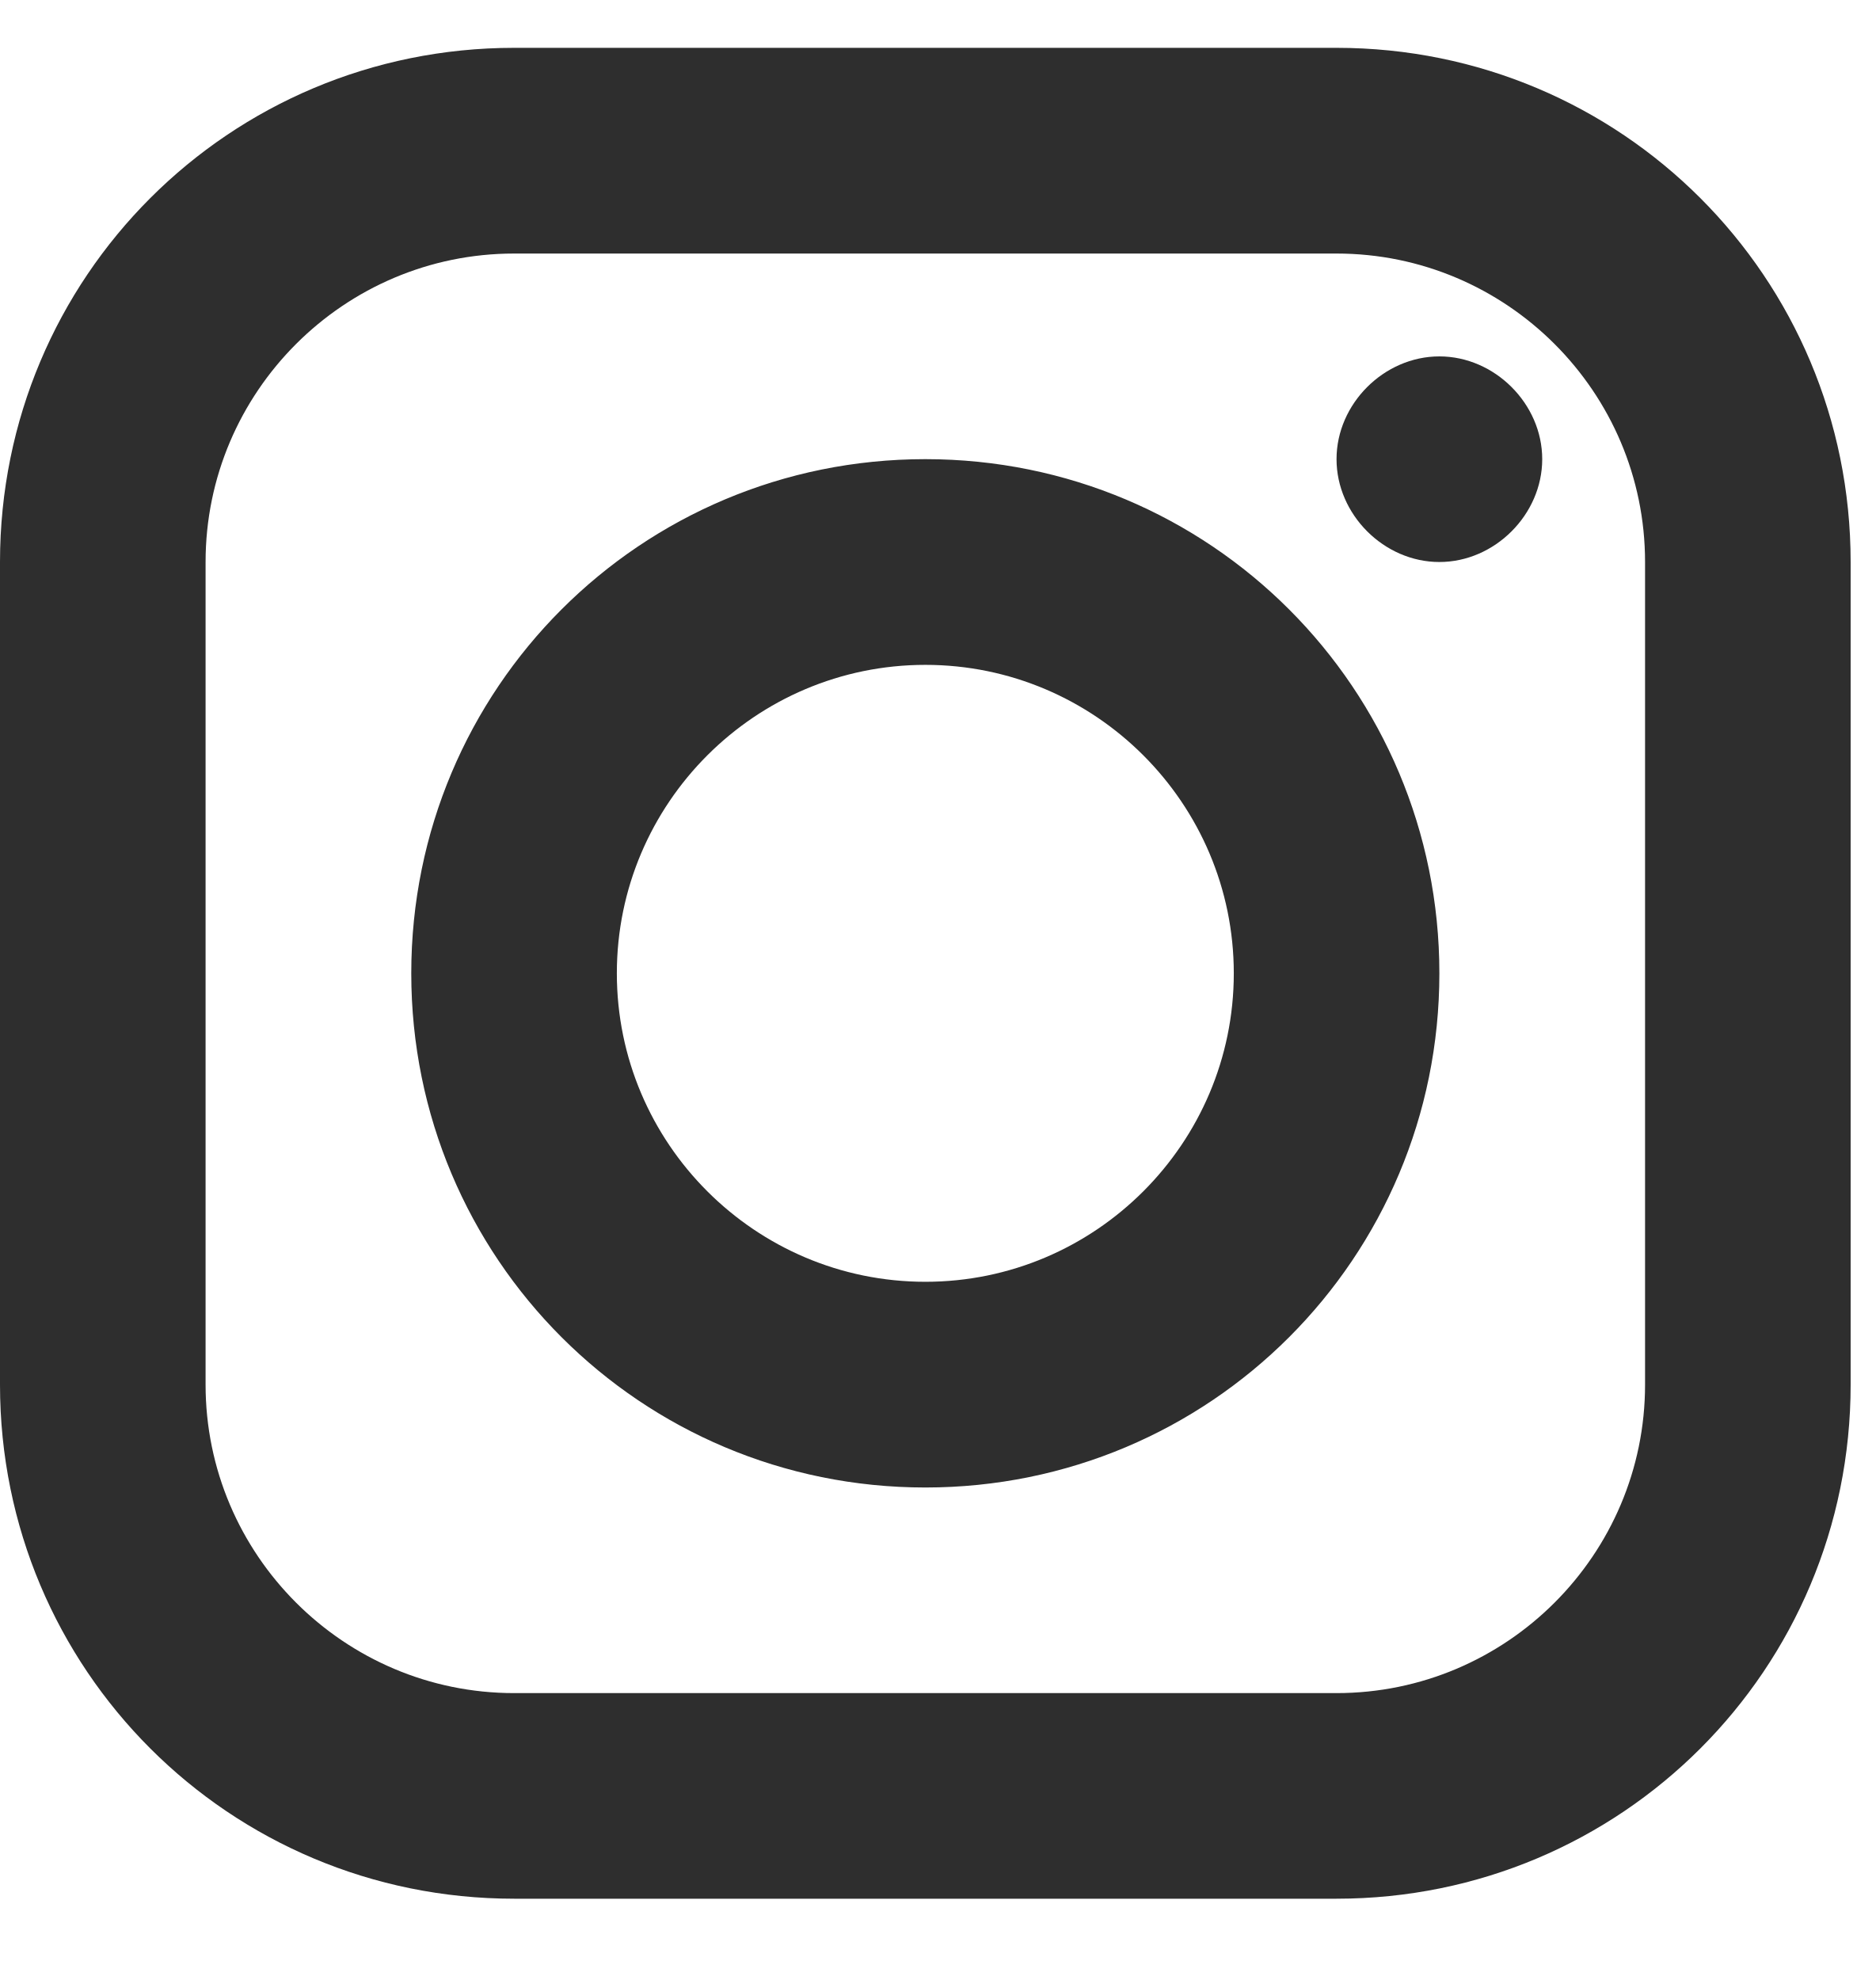
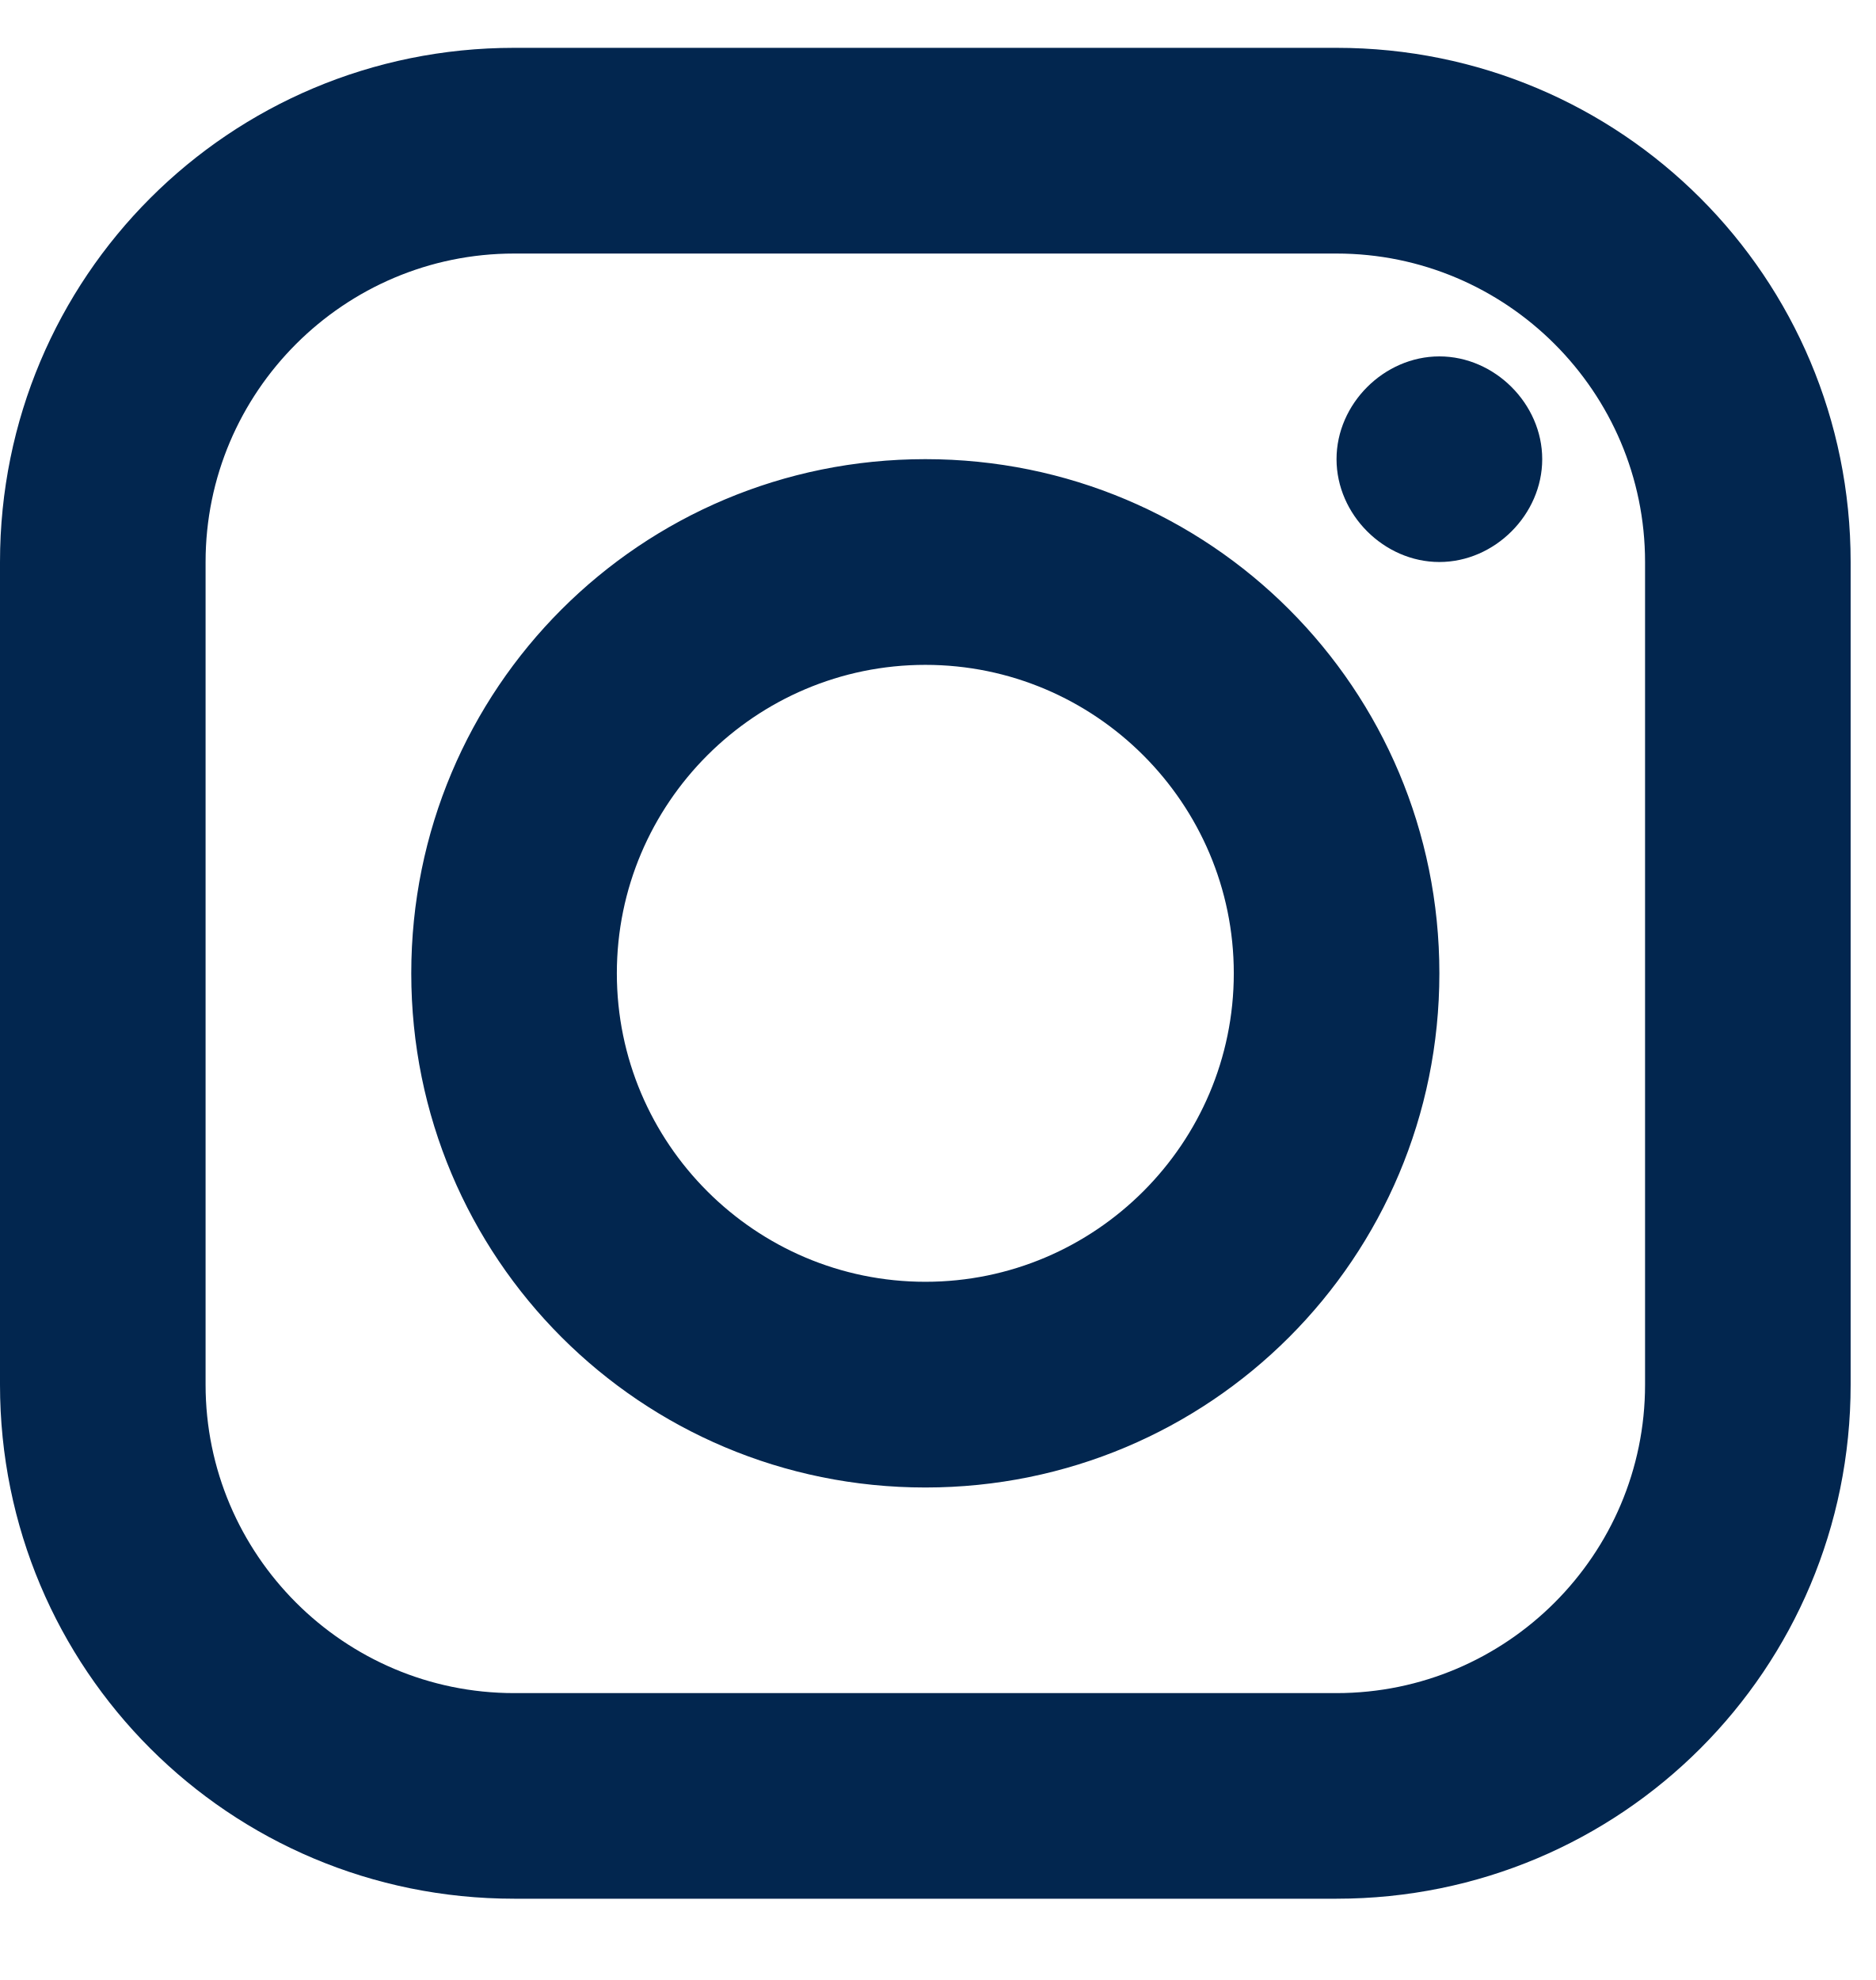
<svg xmlns="http://www.w3.org/2000/svg" width="18" height="19" viewBox="0 0 18 19" fill="none">
-   <path d="M4.934 0.459C2.201 0.459 0 2.66 0 5.393V13.287C0 16.019 2.201 18.22 4.934 18.22H12.827C15.56 18.22 17.761 16.019 17.761 13.287V5.393C17.761 2.66 15.56 0.459 12.827 0.459H4.934ZM4.934 2.433H12.827C14.459 2.433 15.788 3.761 15.788 5.393V13.287C15.788 14.919 14.459 16.247 12.827 16.247H4.934C3.302 16.247 1.973 14.919 1.973 13.287V5.393C1.973 3.761 3.302 2.433 4.934 2.433ZM13.814 3.42C13.283 3.42 12.827 3.875 12.827 4.406C12.827 4.938 13.283 5.393 13.814 5.393C14.345 5.393 14.801 4.938 14.801 4.406C14.801 3.875 14.345 3.42 13.814 3.42ZM8.881 4.406C6.148 4.406 3.947 6.607 3.947 9.34C3.947 12.072 6.148 14.274 8.881 14.274C11.613 14.274 13.814 12.072 13.814 9.34C13.814 6.607 11.613 4.406 8.881 4.406ZM8.881 6.38C10.512 6.38 11.841 7.708 11.841 9.34C11.841 10.972 10.512 12.3 8.881 12.3C7.249 12.3 5.92 10.972 5.92 9.34C5.92 7.708 7.249 6.38 8.881 6.38Z" fill="#2E2E2E" />
+   <path d="M4.934 0.459C2.201 0.459 0 2.66 0 5.393V13.287C0 16.019 2.201 18.22 4.934 18.22H12.827C15.56 18.22 17.761 16.019 17.761 13.287V5.393C17.761 2.66 15.56 0.459 12.827 0.459H4.934ZM4.934 2.433H12.827C14.459 2.433 15.788 3.761 15.788 5.393V13.287C15.788 14.919 14.459 16.247 12.827 16.247H4.934C3.302 16.247 1.973 14.919 1.973 13.287V5.393C1.973 3.761 3.302 2.433 4.934 2.433ZM13.814 3.42C13.283 3.42 12.827 3.875 12.827 4.406C12.827 4.938 13.283 5.393 13.814 5.393C14.345 5.393 14.801 4.938 14.801 4.406C14.801 3.875 14.345 3.42 13.814 3.42ZM8.881 4.406C6.148 4.406 3.947 6.607 3.947 9.34C3.947 12.072 6.148 14.274 8.881 14.274C11.613 14.274 13.814 12.072 13.814 9.34C13.814 6.607 11.613 4.406 8.881 4.406ZM8.881 6.38C10.512 6.38 11.841 7.708 11.841 9.34C11.841 10.972 10.512 12.3 8.881 12.3C7.249 12.3 5.92 10.972 5.92 9.34C5.92 7.708 7.249 6.38 8.881 6.38Z" fill="#02264F" />
</svg>
